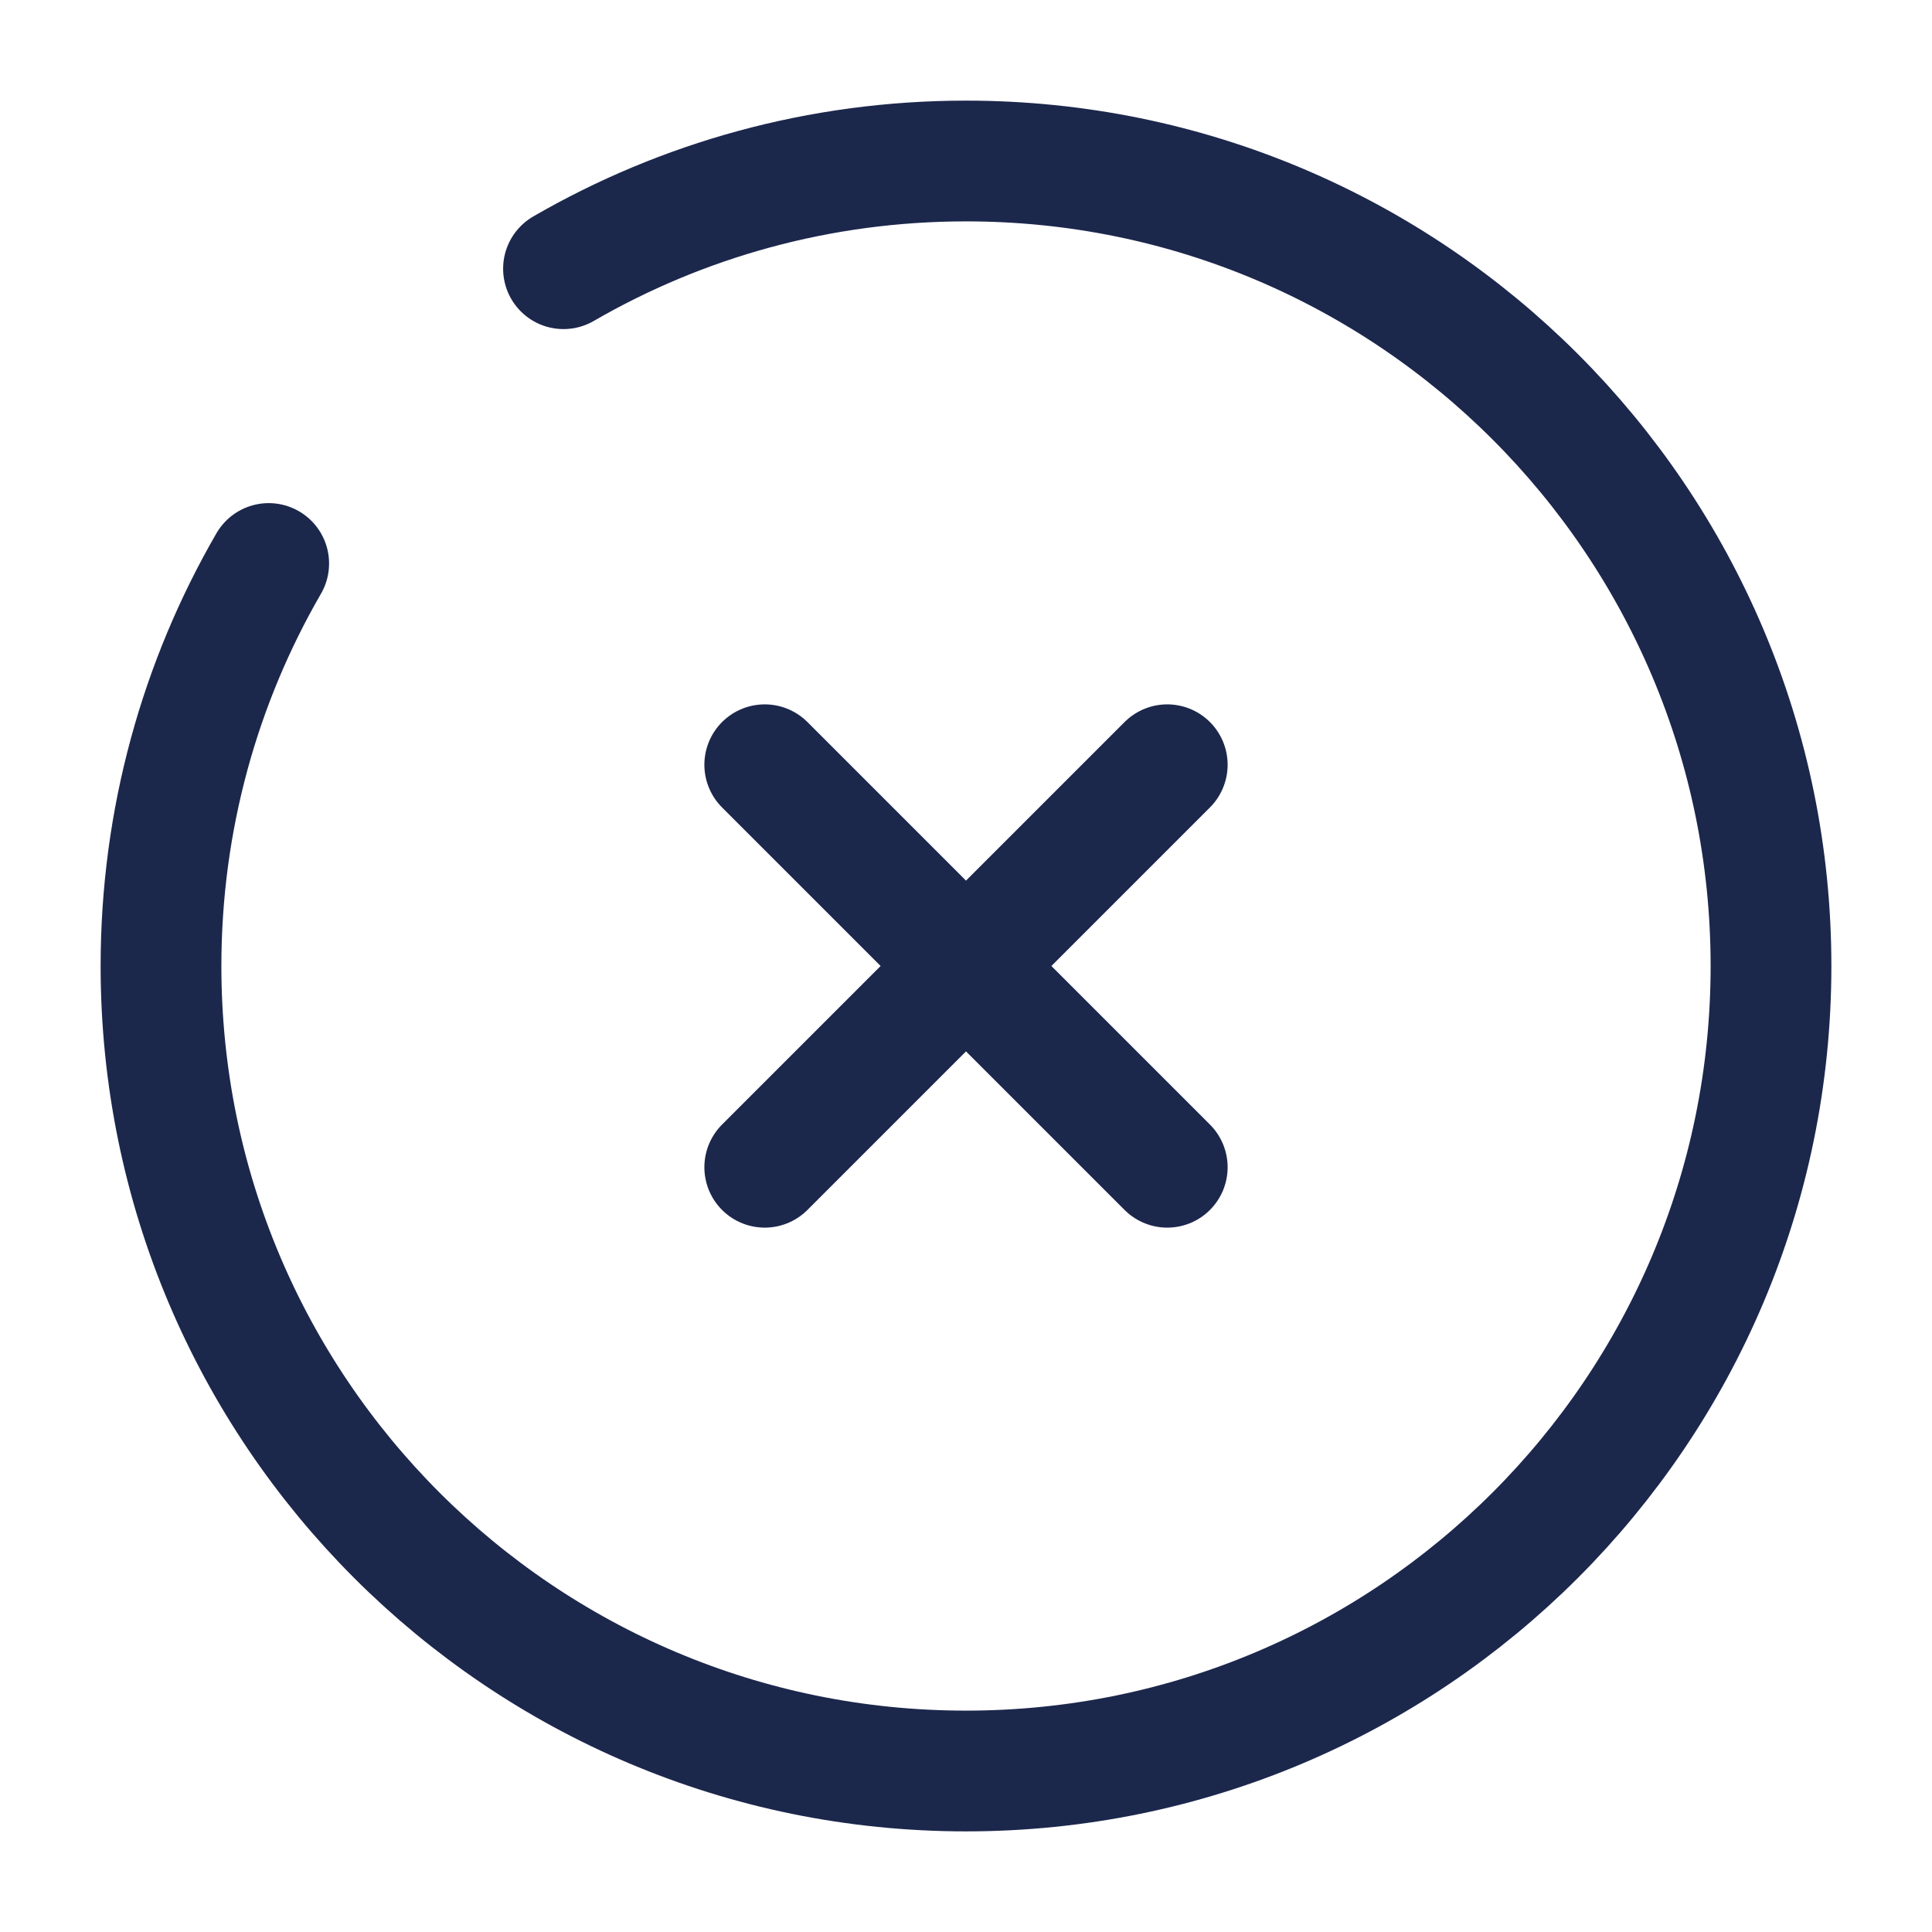
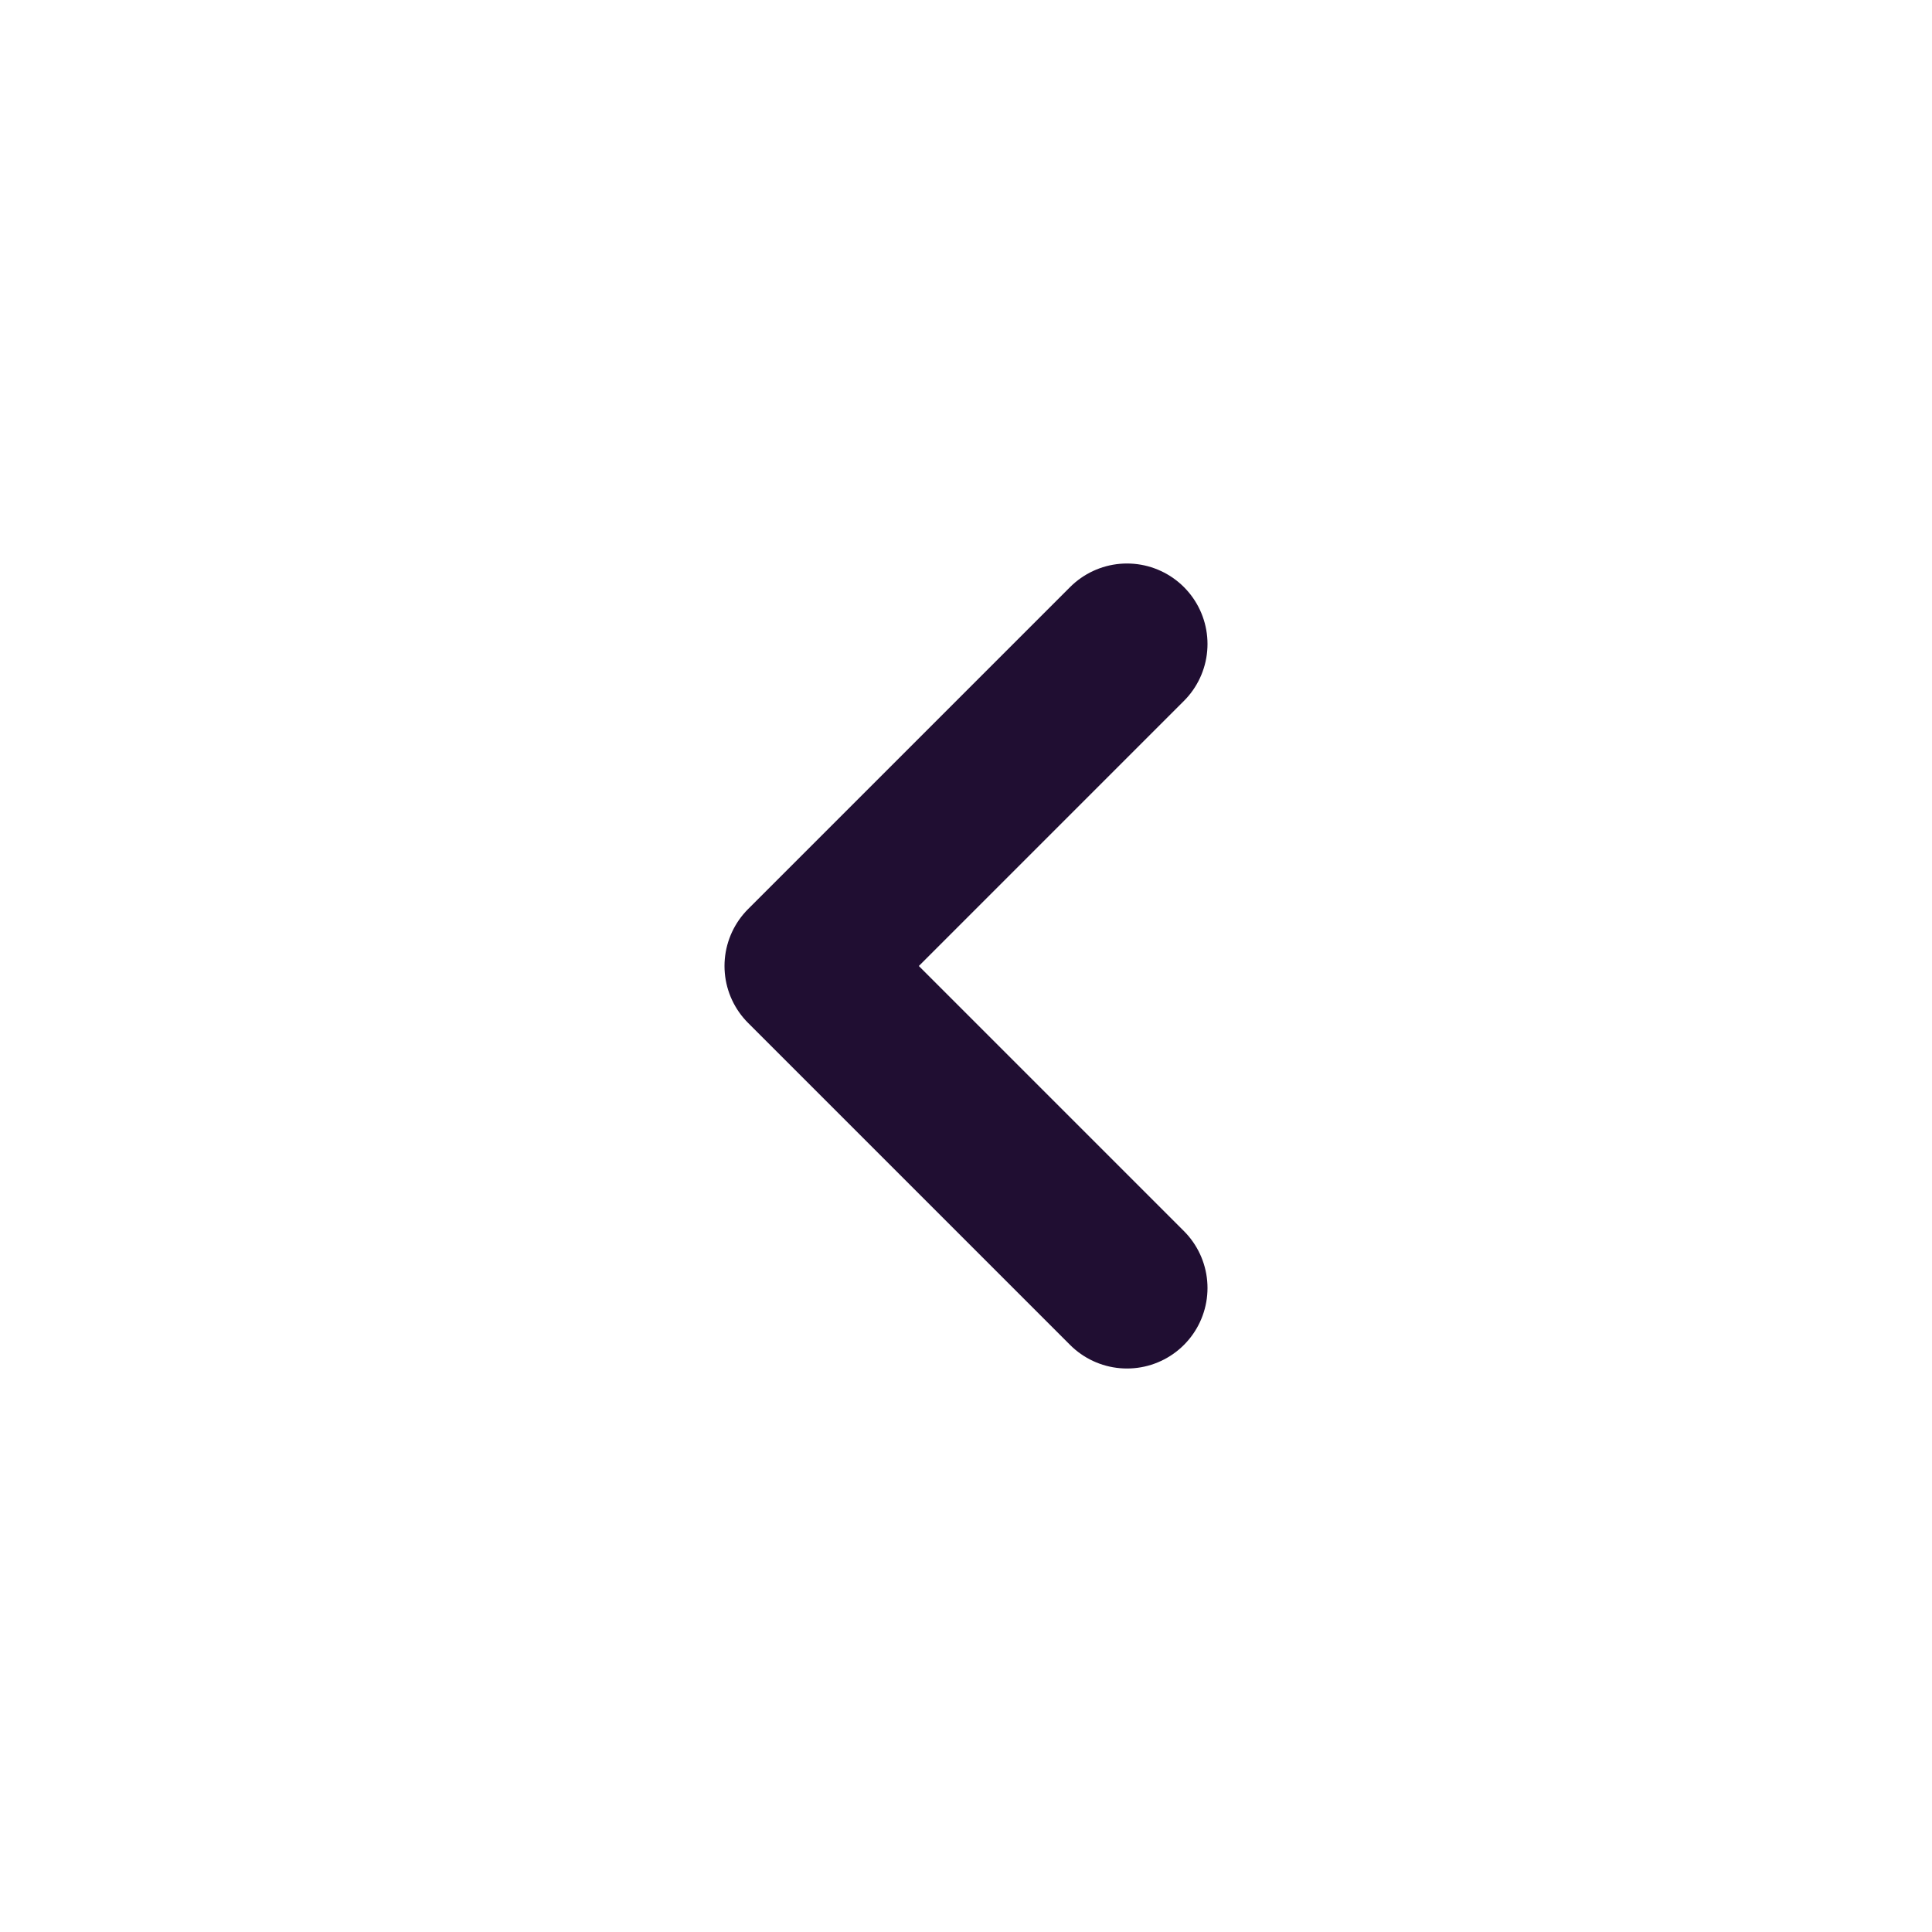
<svg xmlns="http://www.w3.org/2000/svg" width="800px" height="800px" viewBox="0 0 24 24" fill="none">
-   <path d="M14.5 9.5L9.5 14.5M9.5 9.5L14.5 14.5" stroke="#1C274C" stroke-width="1.5" stroke-linecap="round" />
-   <path d="M7 3.338C8.471 2.487 10.179 2 12 2C17.523 2 22 6.477 22 12C22 17.523 17.523 22 12 22C6.477 22 2 17.523 2 12C2 10.179 2.487 8.471 3.338 7" stroke="#1C274C" stroke-width="1.5" stroke-linecap="round" />
+   <path d="M14 8L10 12L14 16" stroke="#200E32" stroke-width="2" stroke-linecap="round" stroke-linejoin="round" />
</svg>
